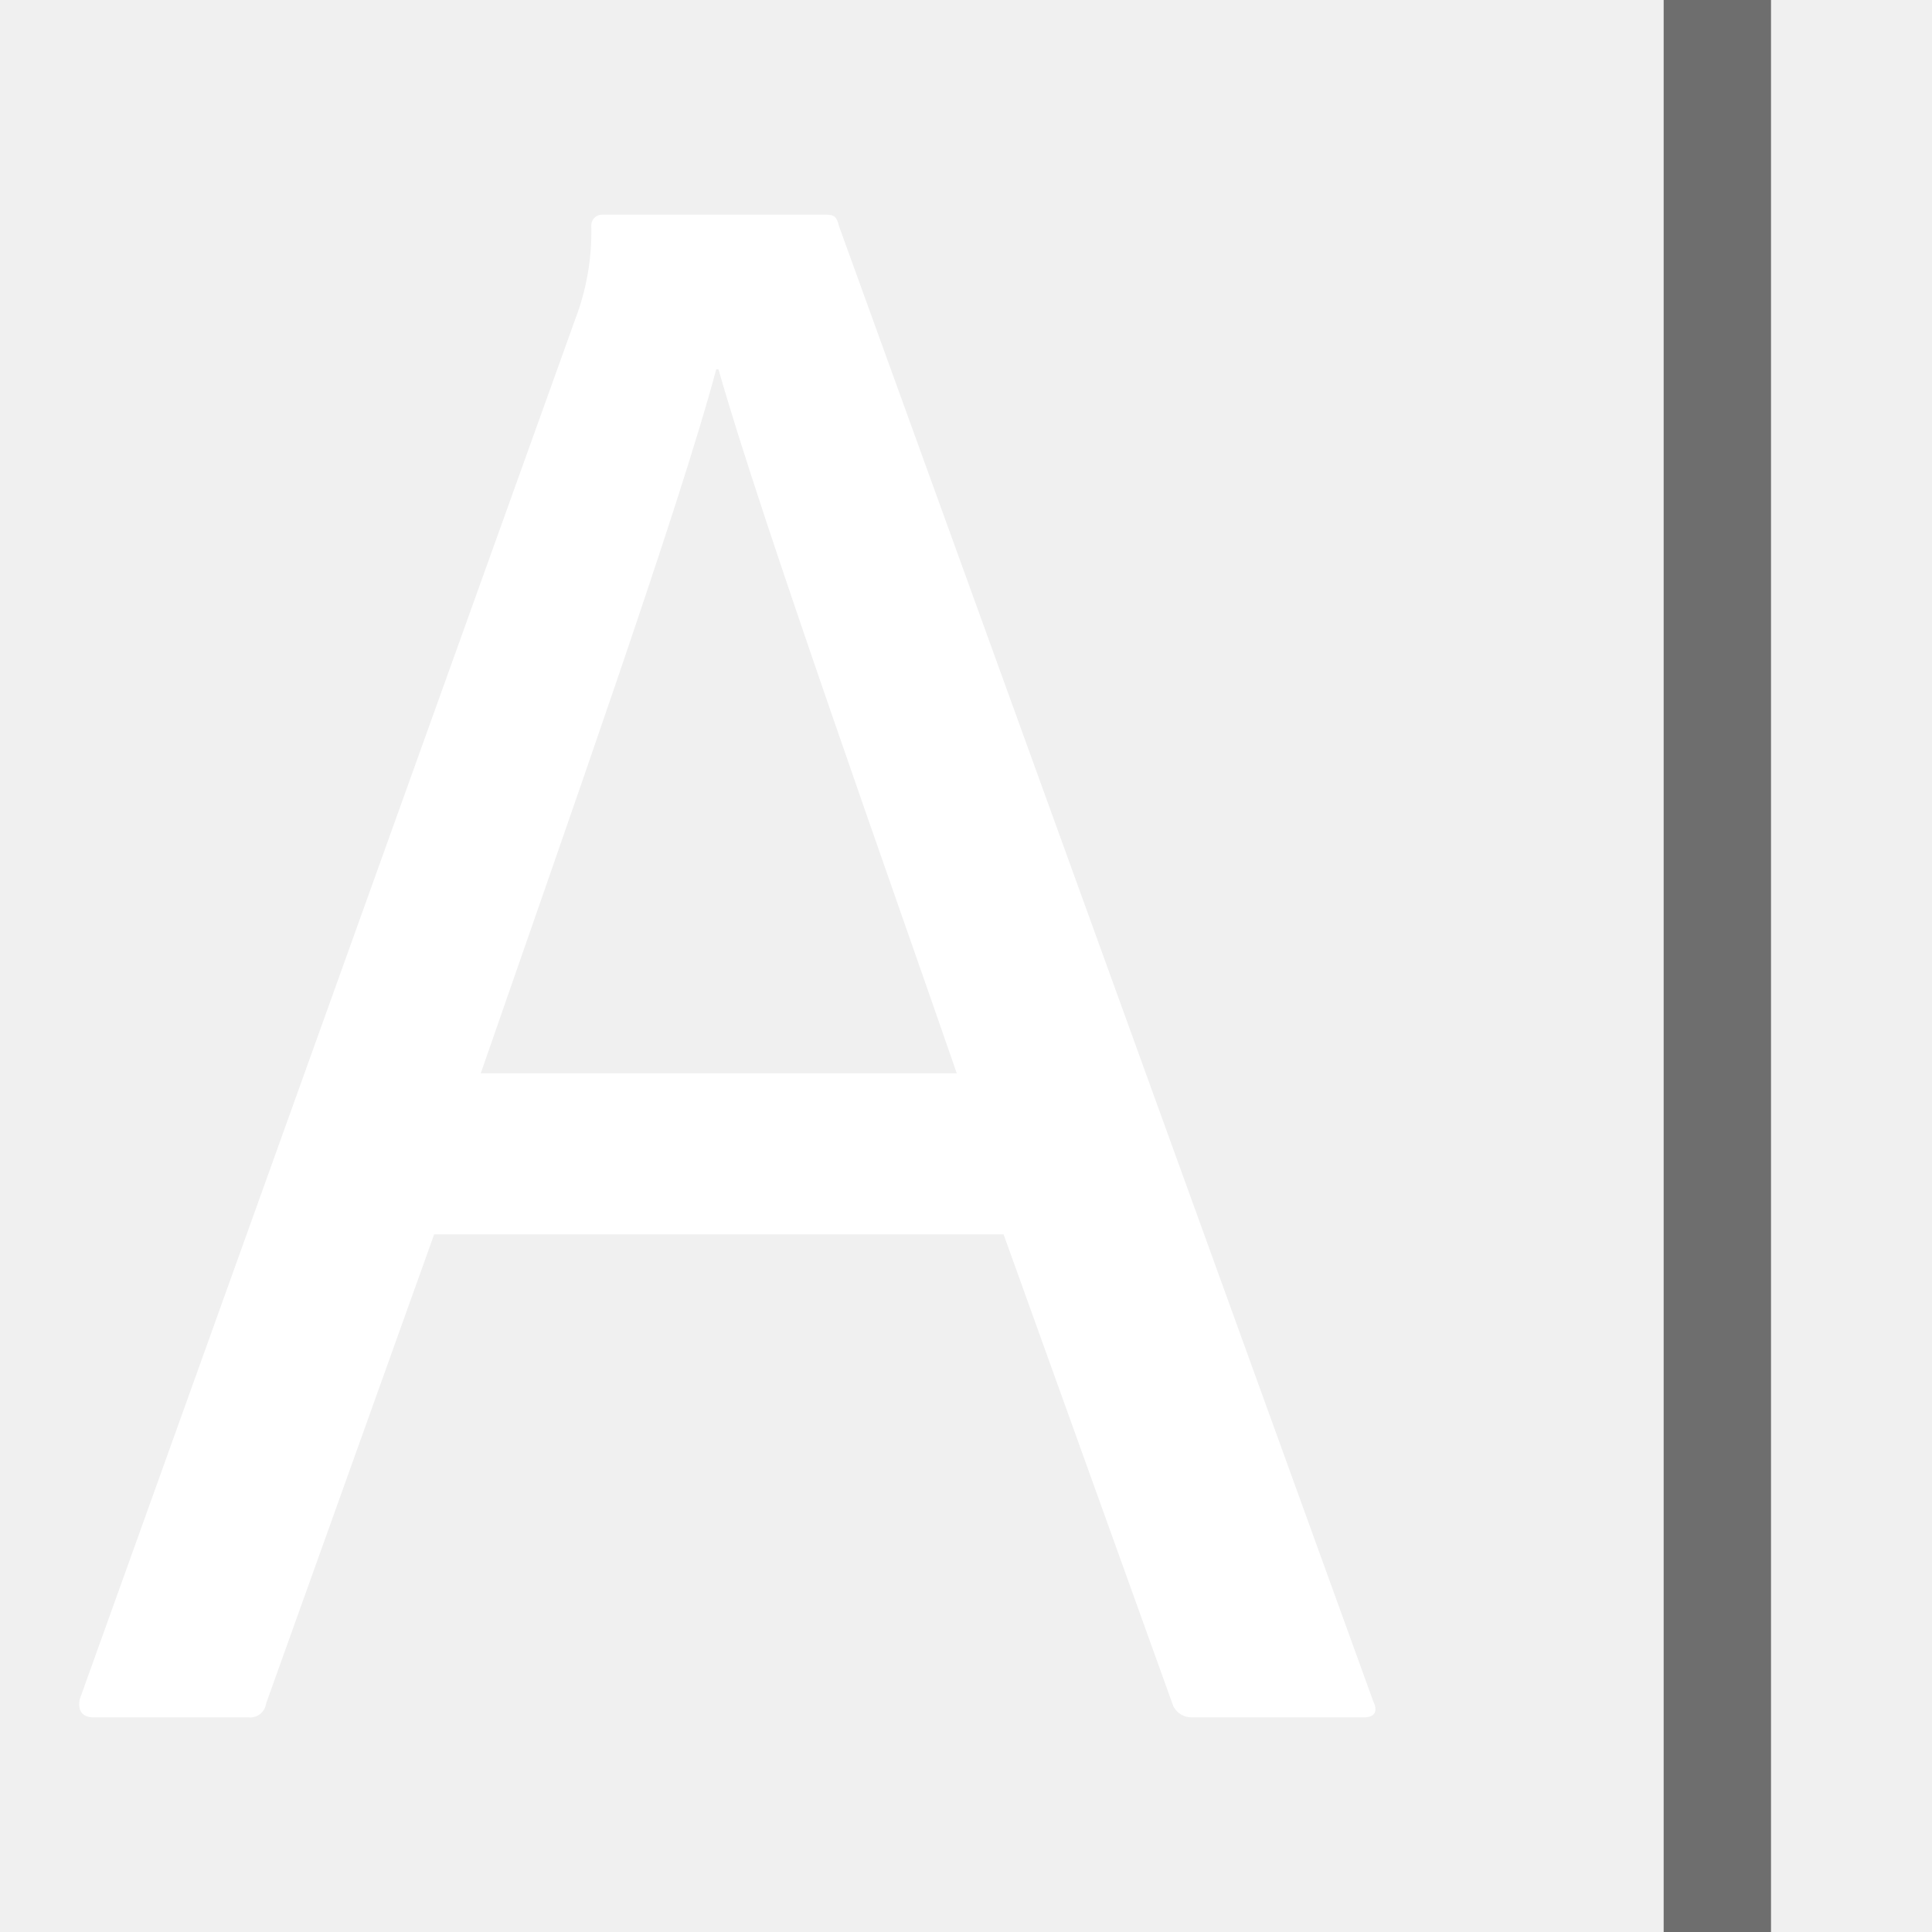
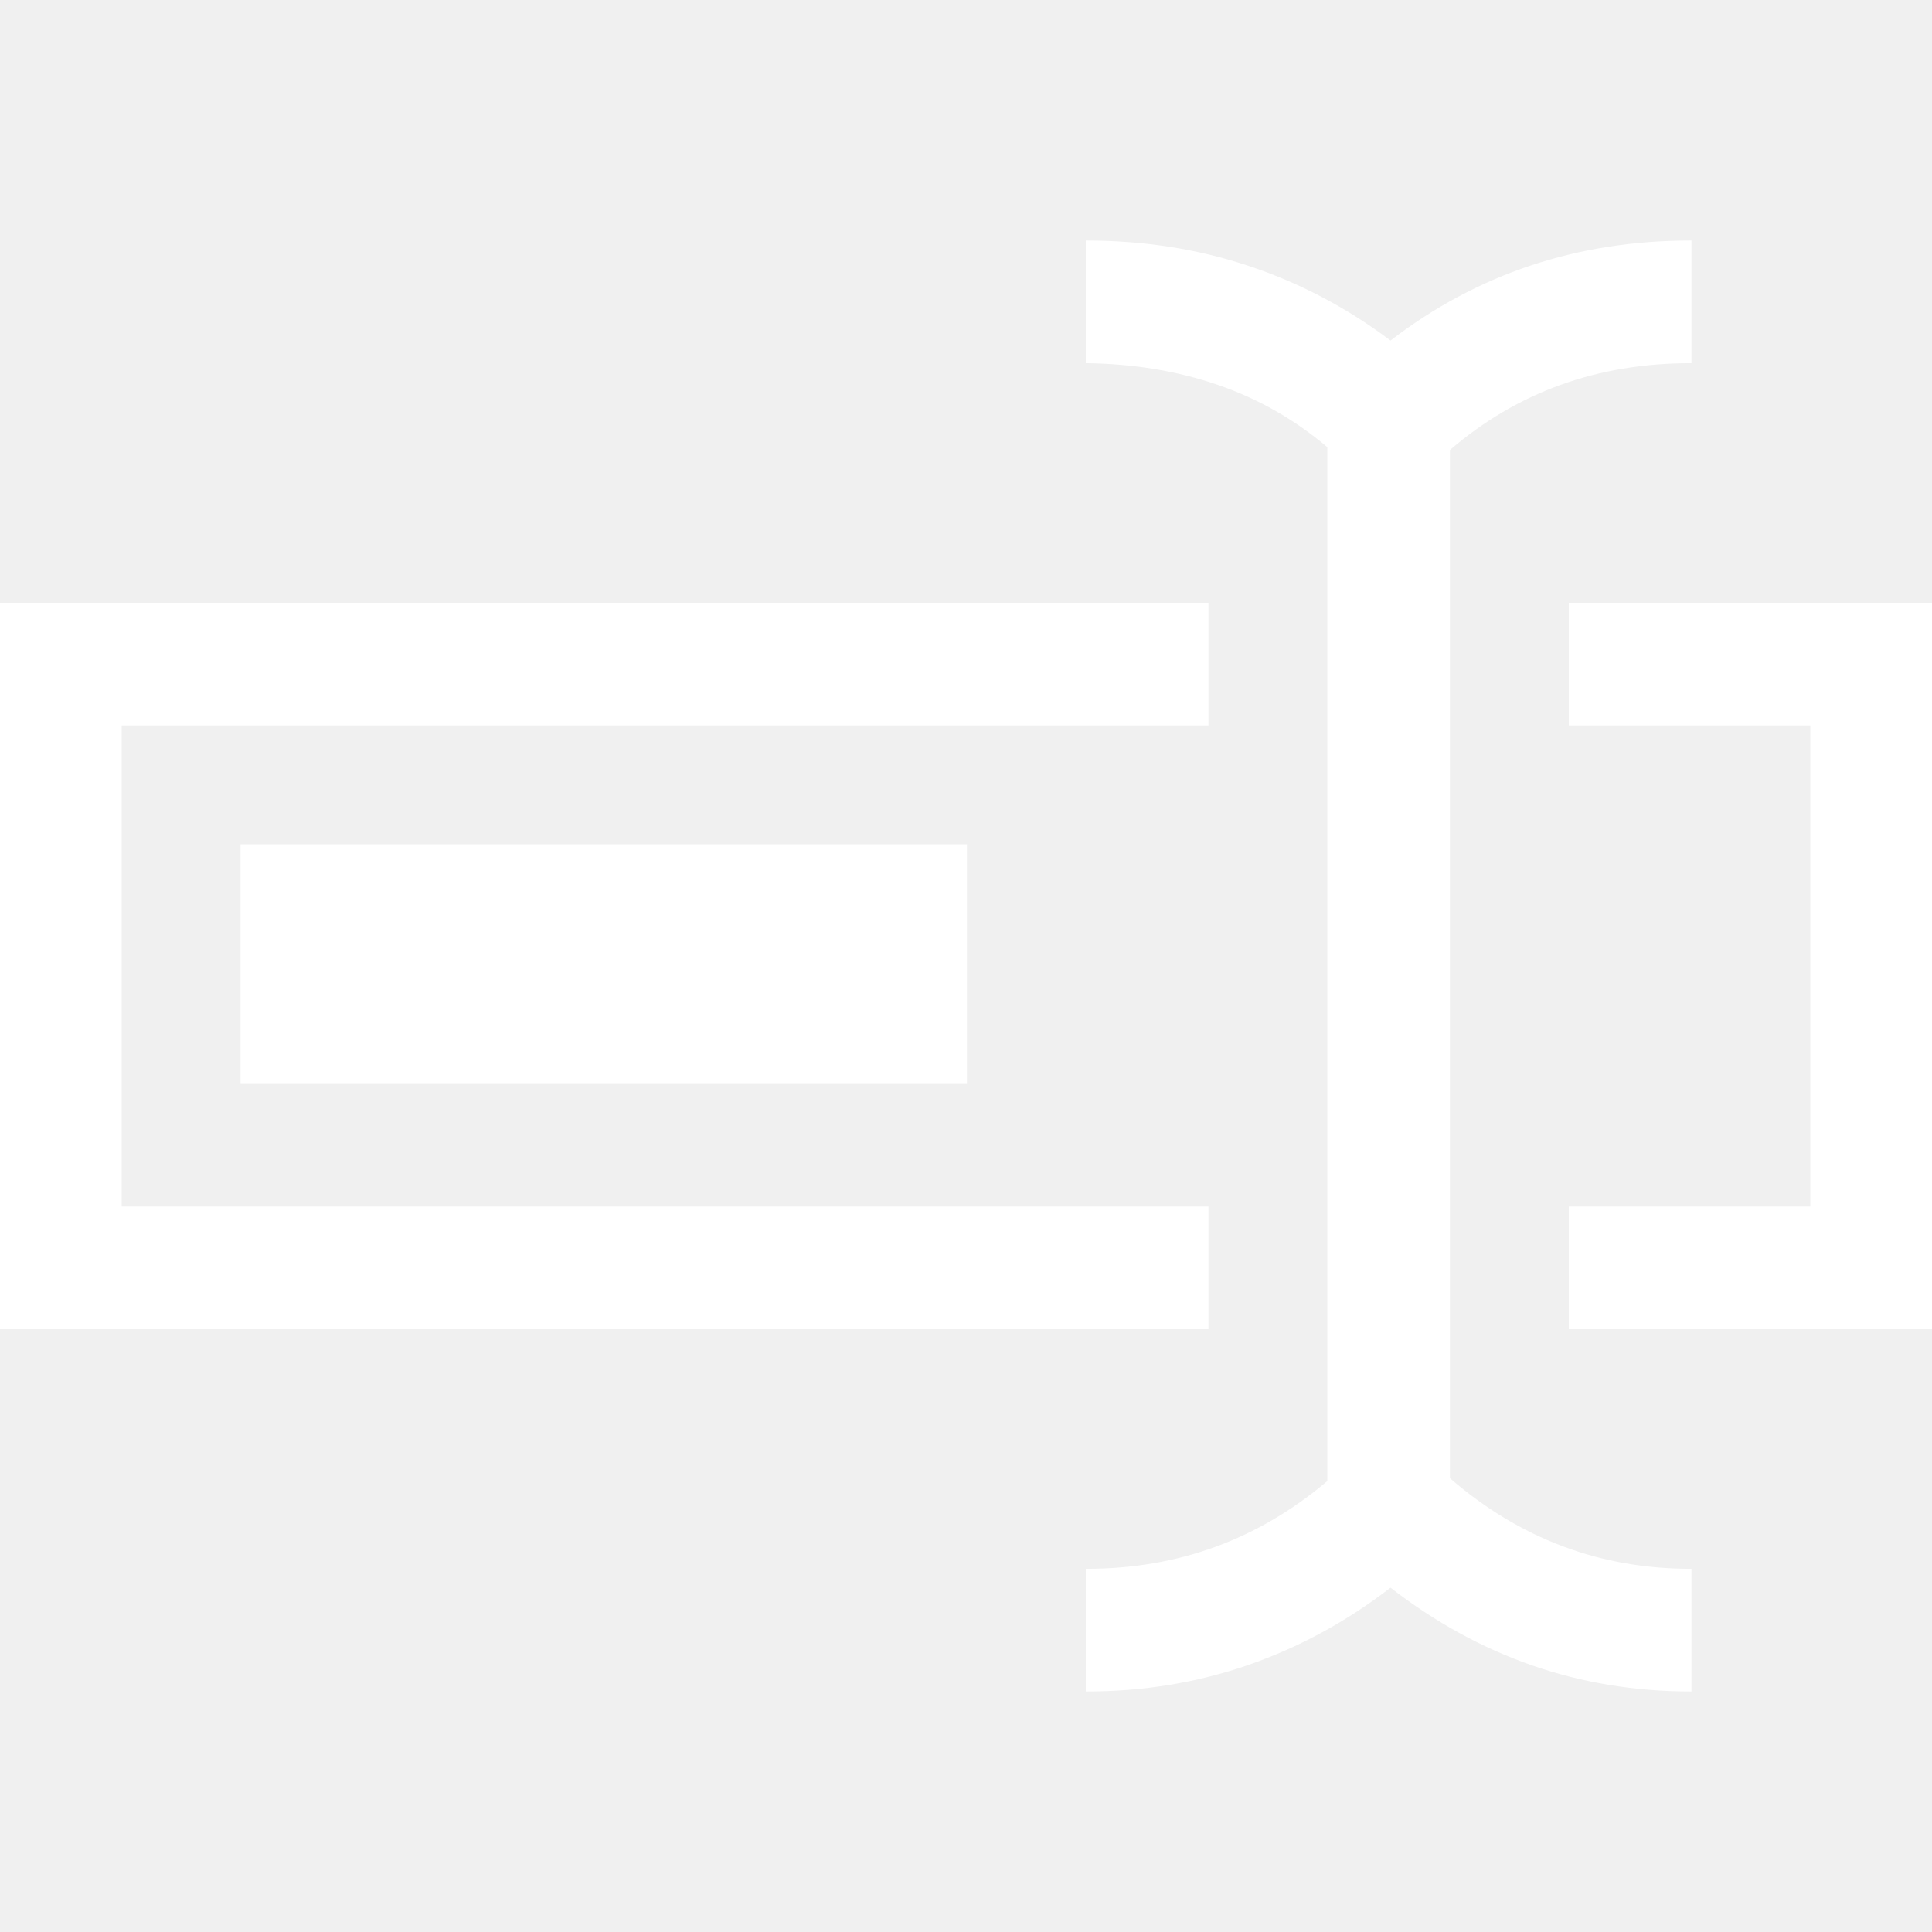
- <svg xmlns="http://www.w3.org/2000/svg" height="18" viewBox="0 0 18 18" width="18">
-   <defs>
-     <style>
-       .a {
-         fill: #6E6E6E;
-       }
-     </style>
-   </defs>
-   <rect id="Canvas" fill="#ff13dc" opacity="0" width="18" height="18" />
-   <rect fill="#6e6e6e" height="18" width="1" x="15.5" />
-   <path fill="#fff" d="M12.794,15.85,7.816,2.105C7.796,2.021,7.776,2,7.691,2H5.614a.1.1,0,0,0-.105.095V2.105a2.282,2.282,0,0,1-.15.87L.743,15.831C.722,15.936.765,16,.87,16H2.31a.15.15,0,0,0,.169-.128L4.045,11.5H9.35l1.581,4.395A.188.188,0,0,0,11.1,16h1.609C12.816,16,12.837,15.936,12.794,15.85ZM6.673,3.44H6.694C7.074,4.793,8.371,8.426,8.914,10H4.479C5.274,7.708,6.331,4.727,6.673,3.44Z" />
+ <svg xmlns="http://www.w3.org/2000/svg" viewBox="0 0 2048 2048" class="svg_3aeb045a" focusable="false">
+   <path d="M255 1149V895h770v254H255zm1026 260H-1V639h1282v130H129v510h1152v130zm768-770v770h-386v-130h256V769h-256V639h386zm-512 928q111 96 255 96h1v130h-1q-176 0-318-110-70 54-151 82t-171 28h-1v-130h1q145 0 255-93V474q-52-44-116-66t-139-23h-1V255h1q91 0 172 27t150 79q138-106 318-106h1v130h-1q-148 0-255 92v1090z" fill="#fff" />
</svg>
